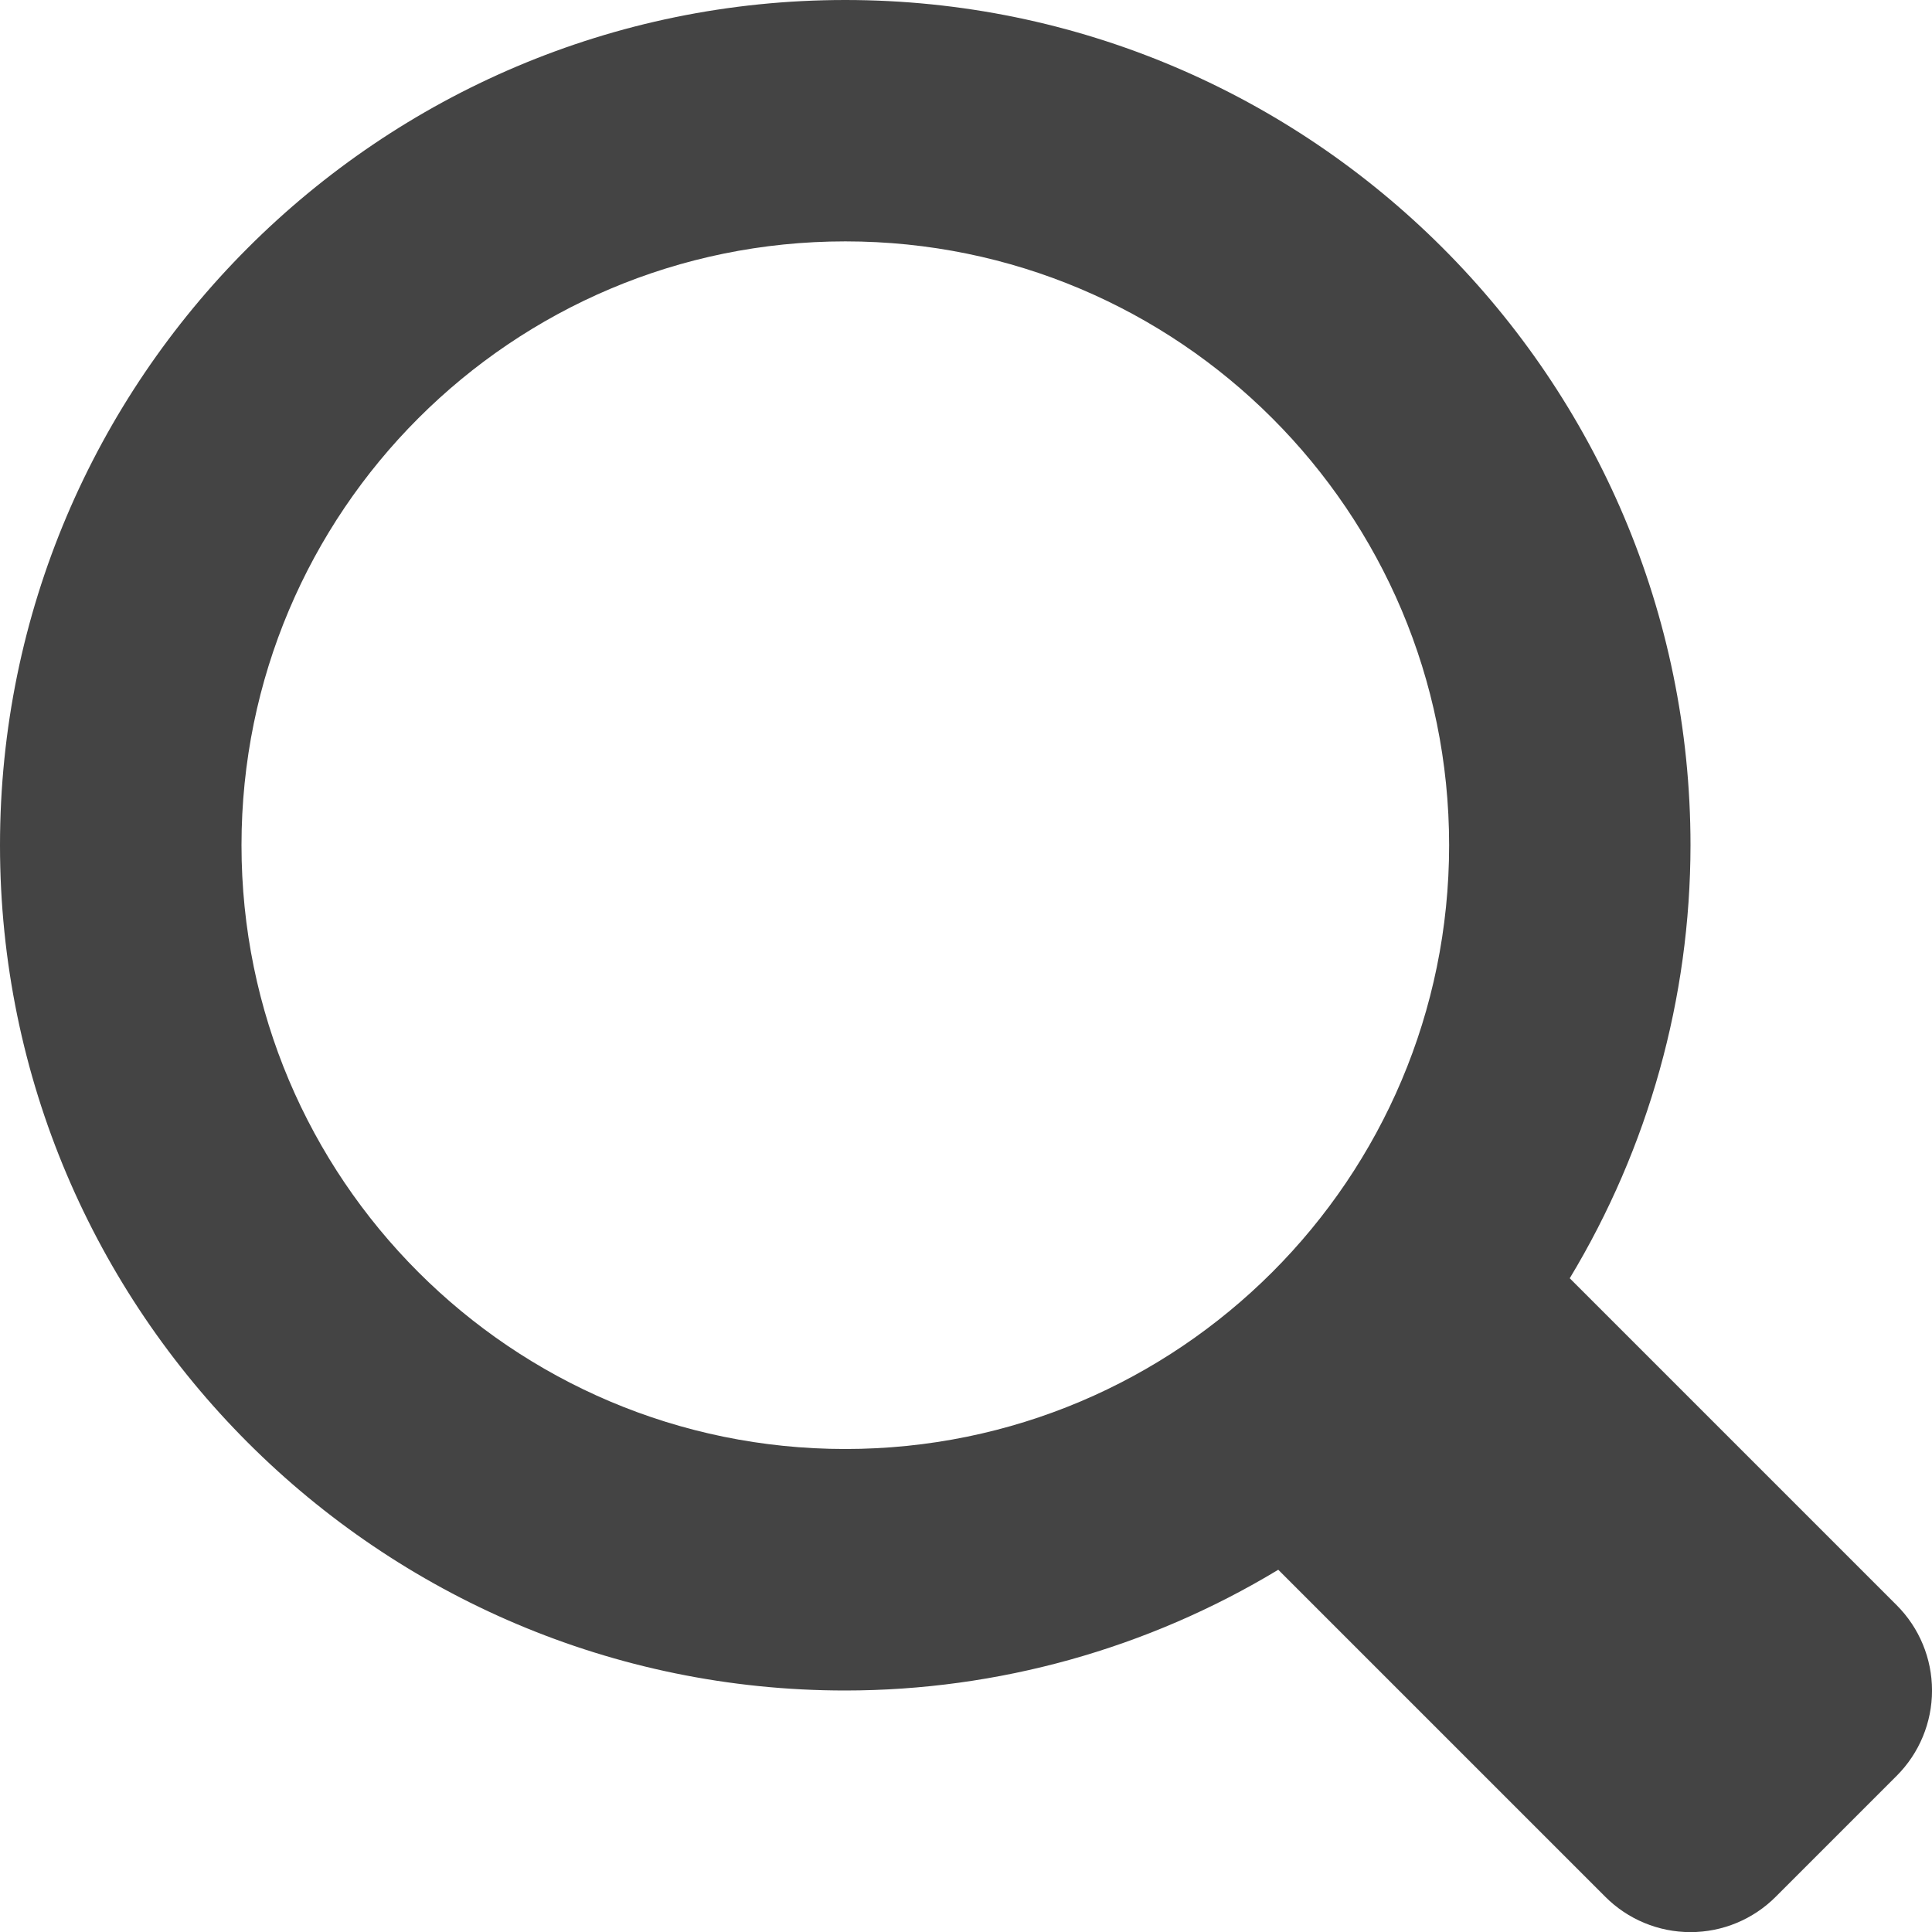
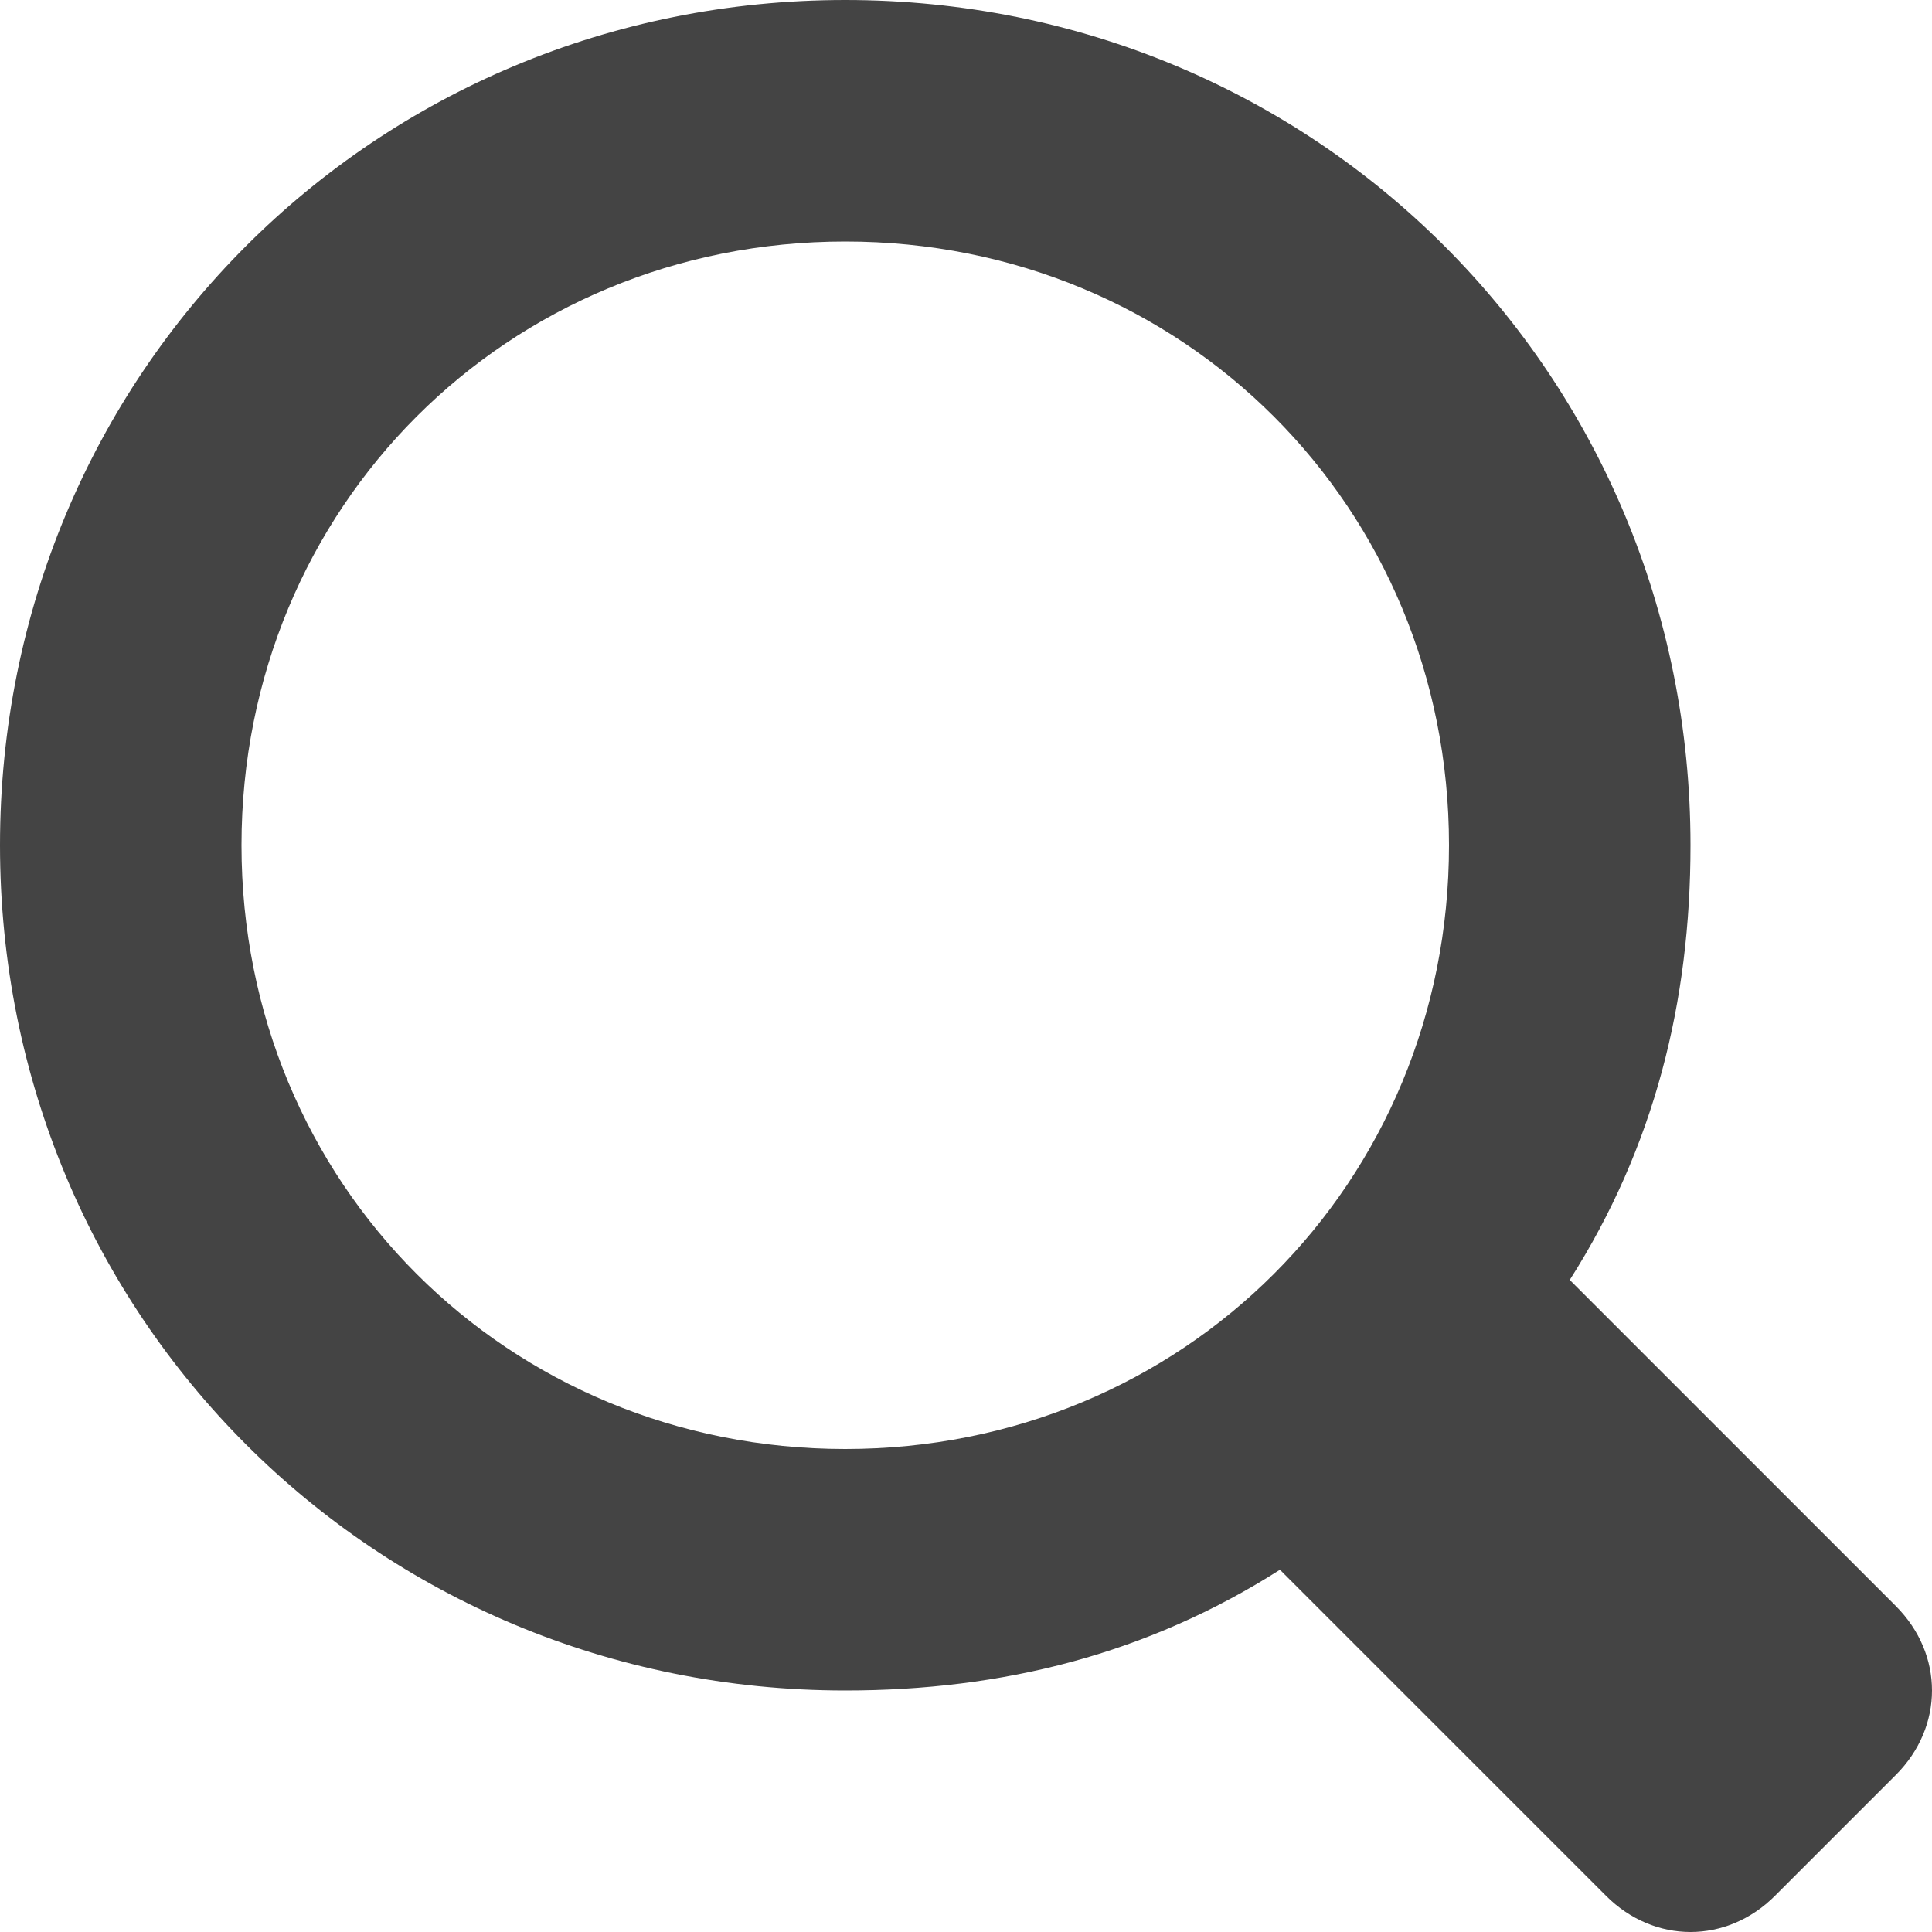
- <svg xmlns="http://www.w3.org/2000/svg" x="0" y="0" viewBox="0 0 16 16" width="16" height="16">
+ <svg xmlns="http://www.w3.org/2000/svg" x="0" y="0" viewBox="0 0 16 16" enable-background="new 0 0 16 16" width="16" height="16">
  <g class="nc-icon-wrapper" fill="#444444">
-     <path fill="#444444" d="M15.707 13.293L13 10.586A6.95 6.95 0 0 0 14 7c0-3.86-3.141-7-7-7S0 3.14 0 7s3.141 7 7 7a6.937 6.937 0 0 0 3.586-1l2.707 2.707a.997.997 0 0 0 1.414 0l1-1a.999.999 0 0 0 0-1.414zM7 12a5 5 0 1 1 .001-10.001A5 5 0 0 1 7 12z" class="nc-icon-wrapper" />
+     <path class="st0" d="M15.7 13.3L13 10.6c.7-1.1 1-2.3 1-3.6 0-3.9-3.1-7-7-7S0 3.1 0 7s3.1 7 7 7c1.3 0 2.5-.3 3.6-1l2.7 2.7c.4.4 1 .4 1.4 0l1-1c.4-.4.4-1 0-1.4zM7 12c-2.8 0-5-2.2-5-5s2.2-5 5-5 5 2.2 5 5-2.2 5-5 5z" fill="#444444" />
  </g>
</svg>
